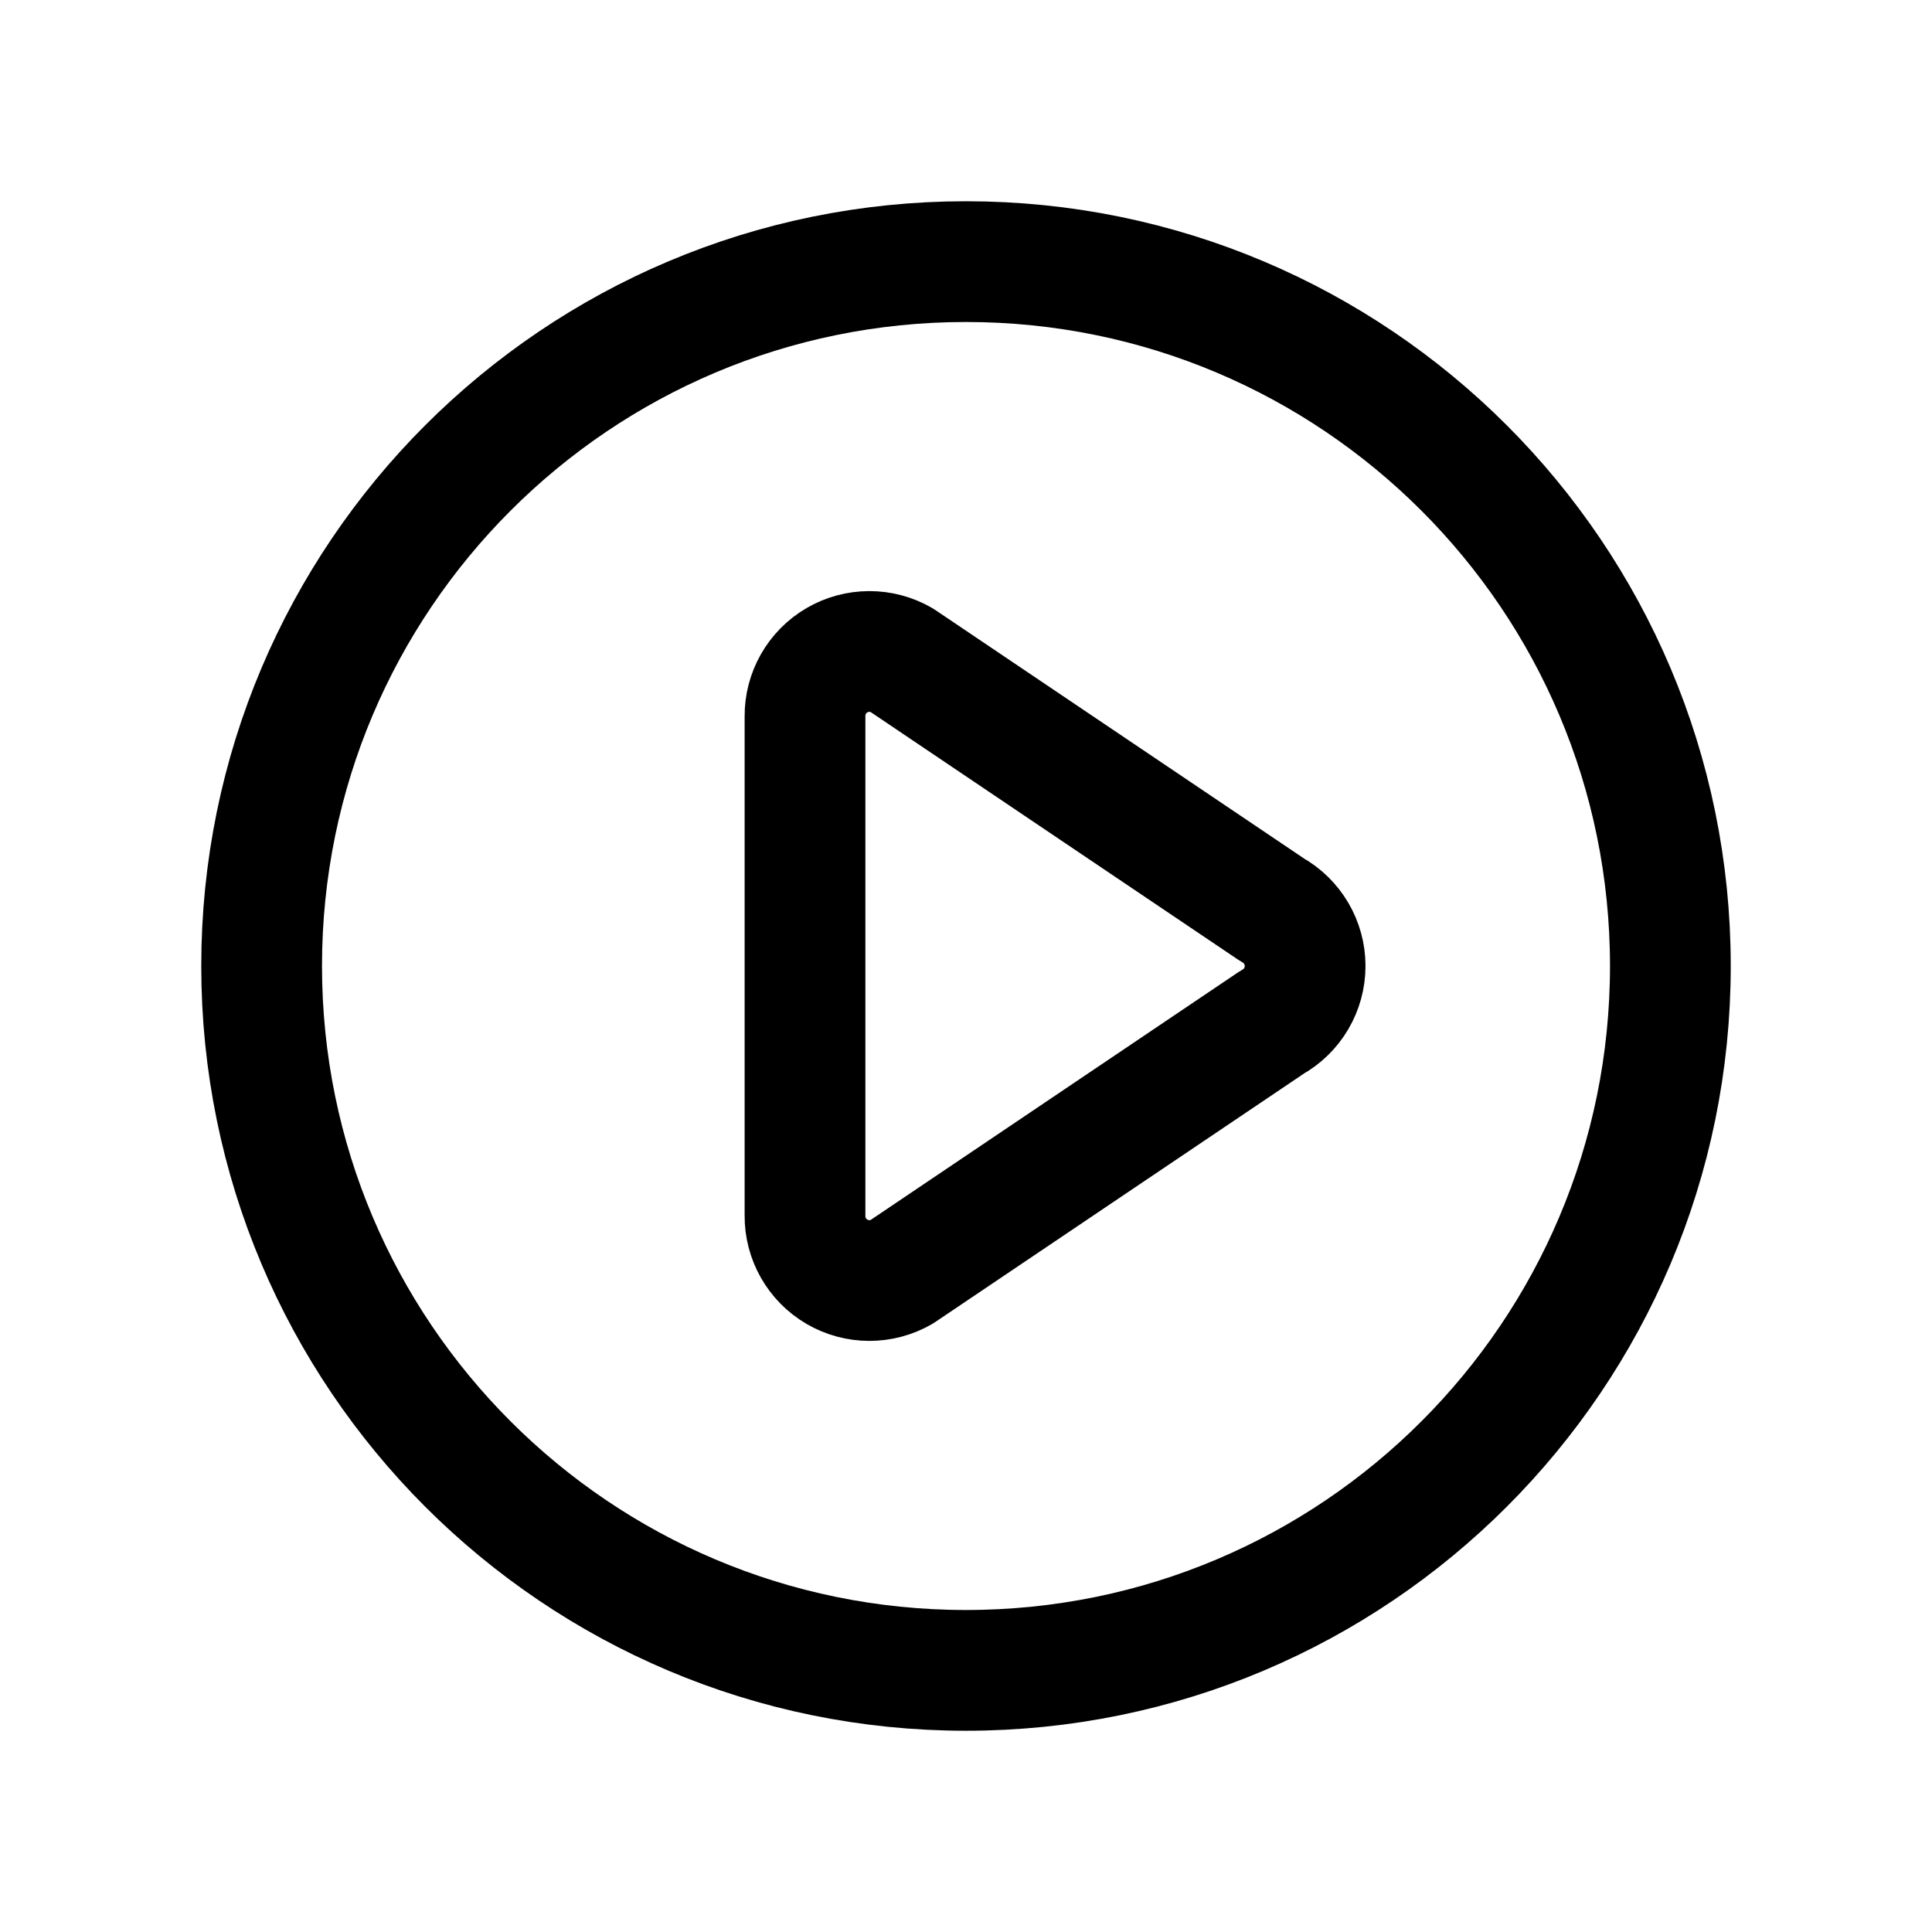
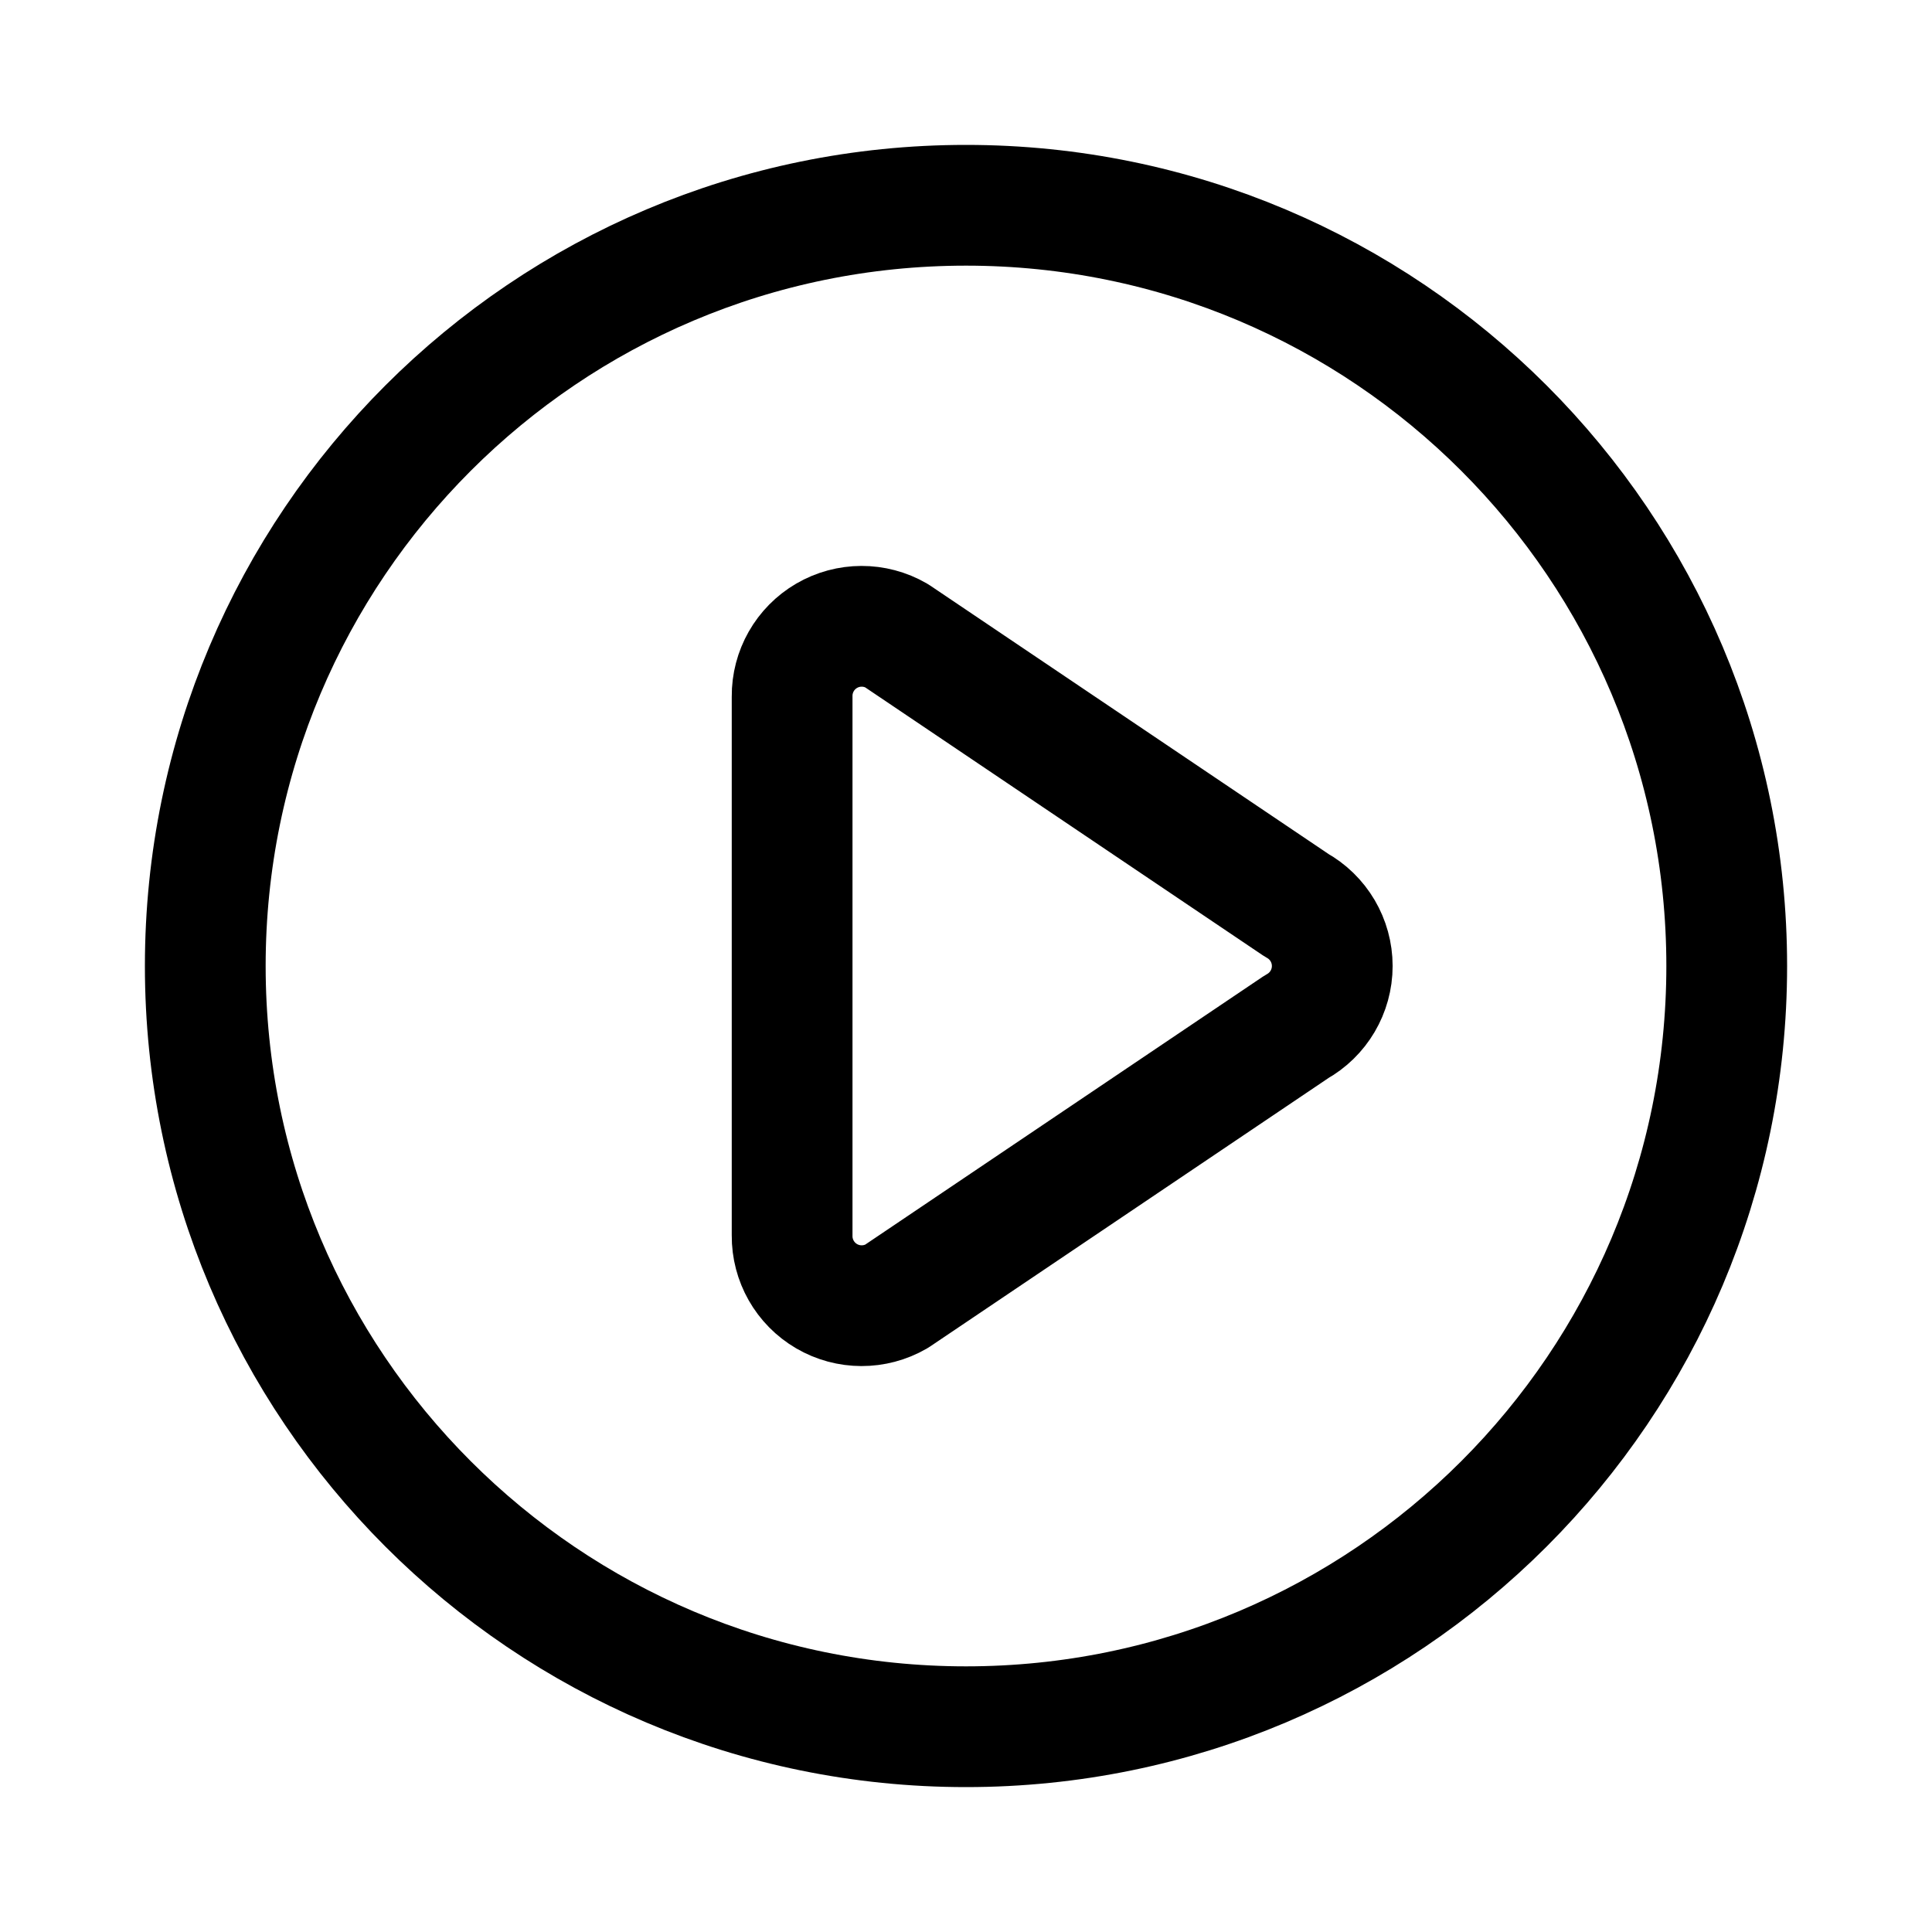
<svg xmlns="http://www.w3.org/2000/svg" width="24" height="24" viewBox="0 0 24 24" fill="none" stroke="currentColor" stroke-width="1.5" stroke-linecap="round" stroke-linejoin="round">
-   <circle cx="12" cy="12" r="8.75" />
-   <path d="M10 8.9a.8.8 0 0 1 1.2-.7l4.6 3.1a.8.8 0 0 1 0 1.4l-4.6 3.1a.8.8 0 0 1-1.2-.7z" />
+   <circle cx="12" cy="12" r="9.45" />
+   <path d="M9.84 8.652a0.864 0.864 0 0 1 1.296 -0.756l4.968 3.348a0.864 0.864 0 0 1 0 1.512l-4.968 3.348a0.864 0.864 0 0 1 -1.296 -0.756z" />
</svg>
